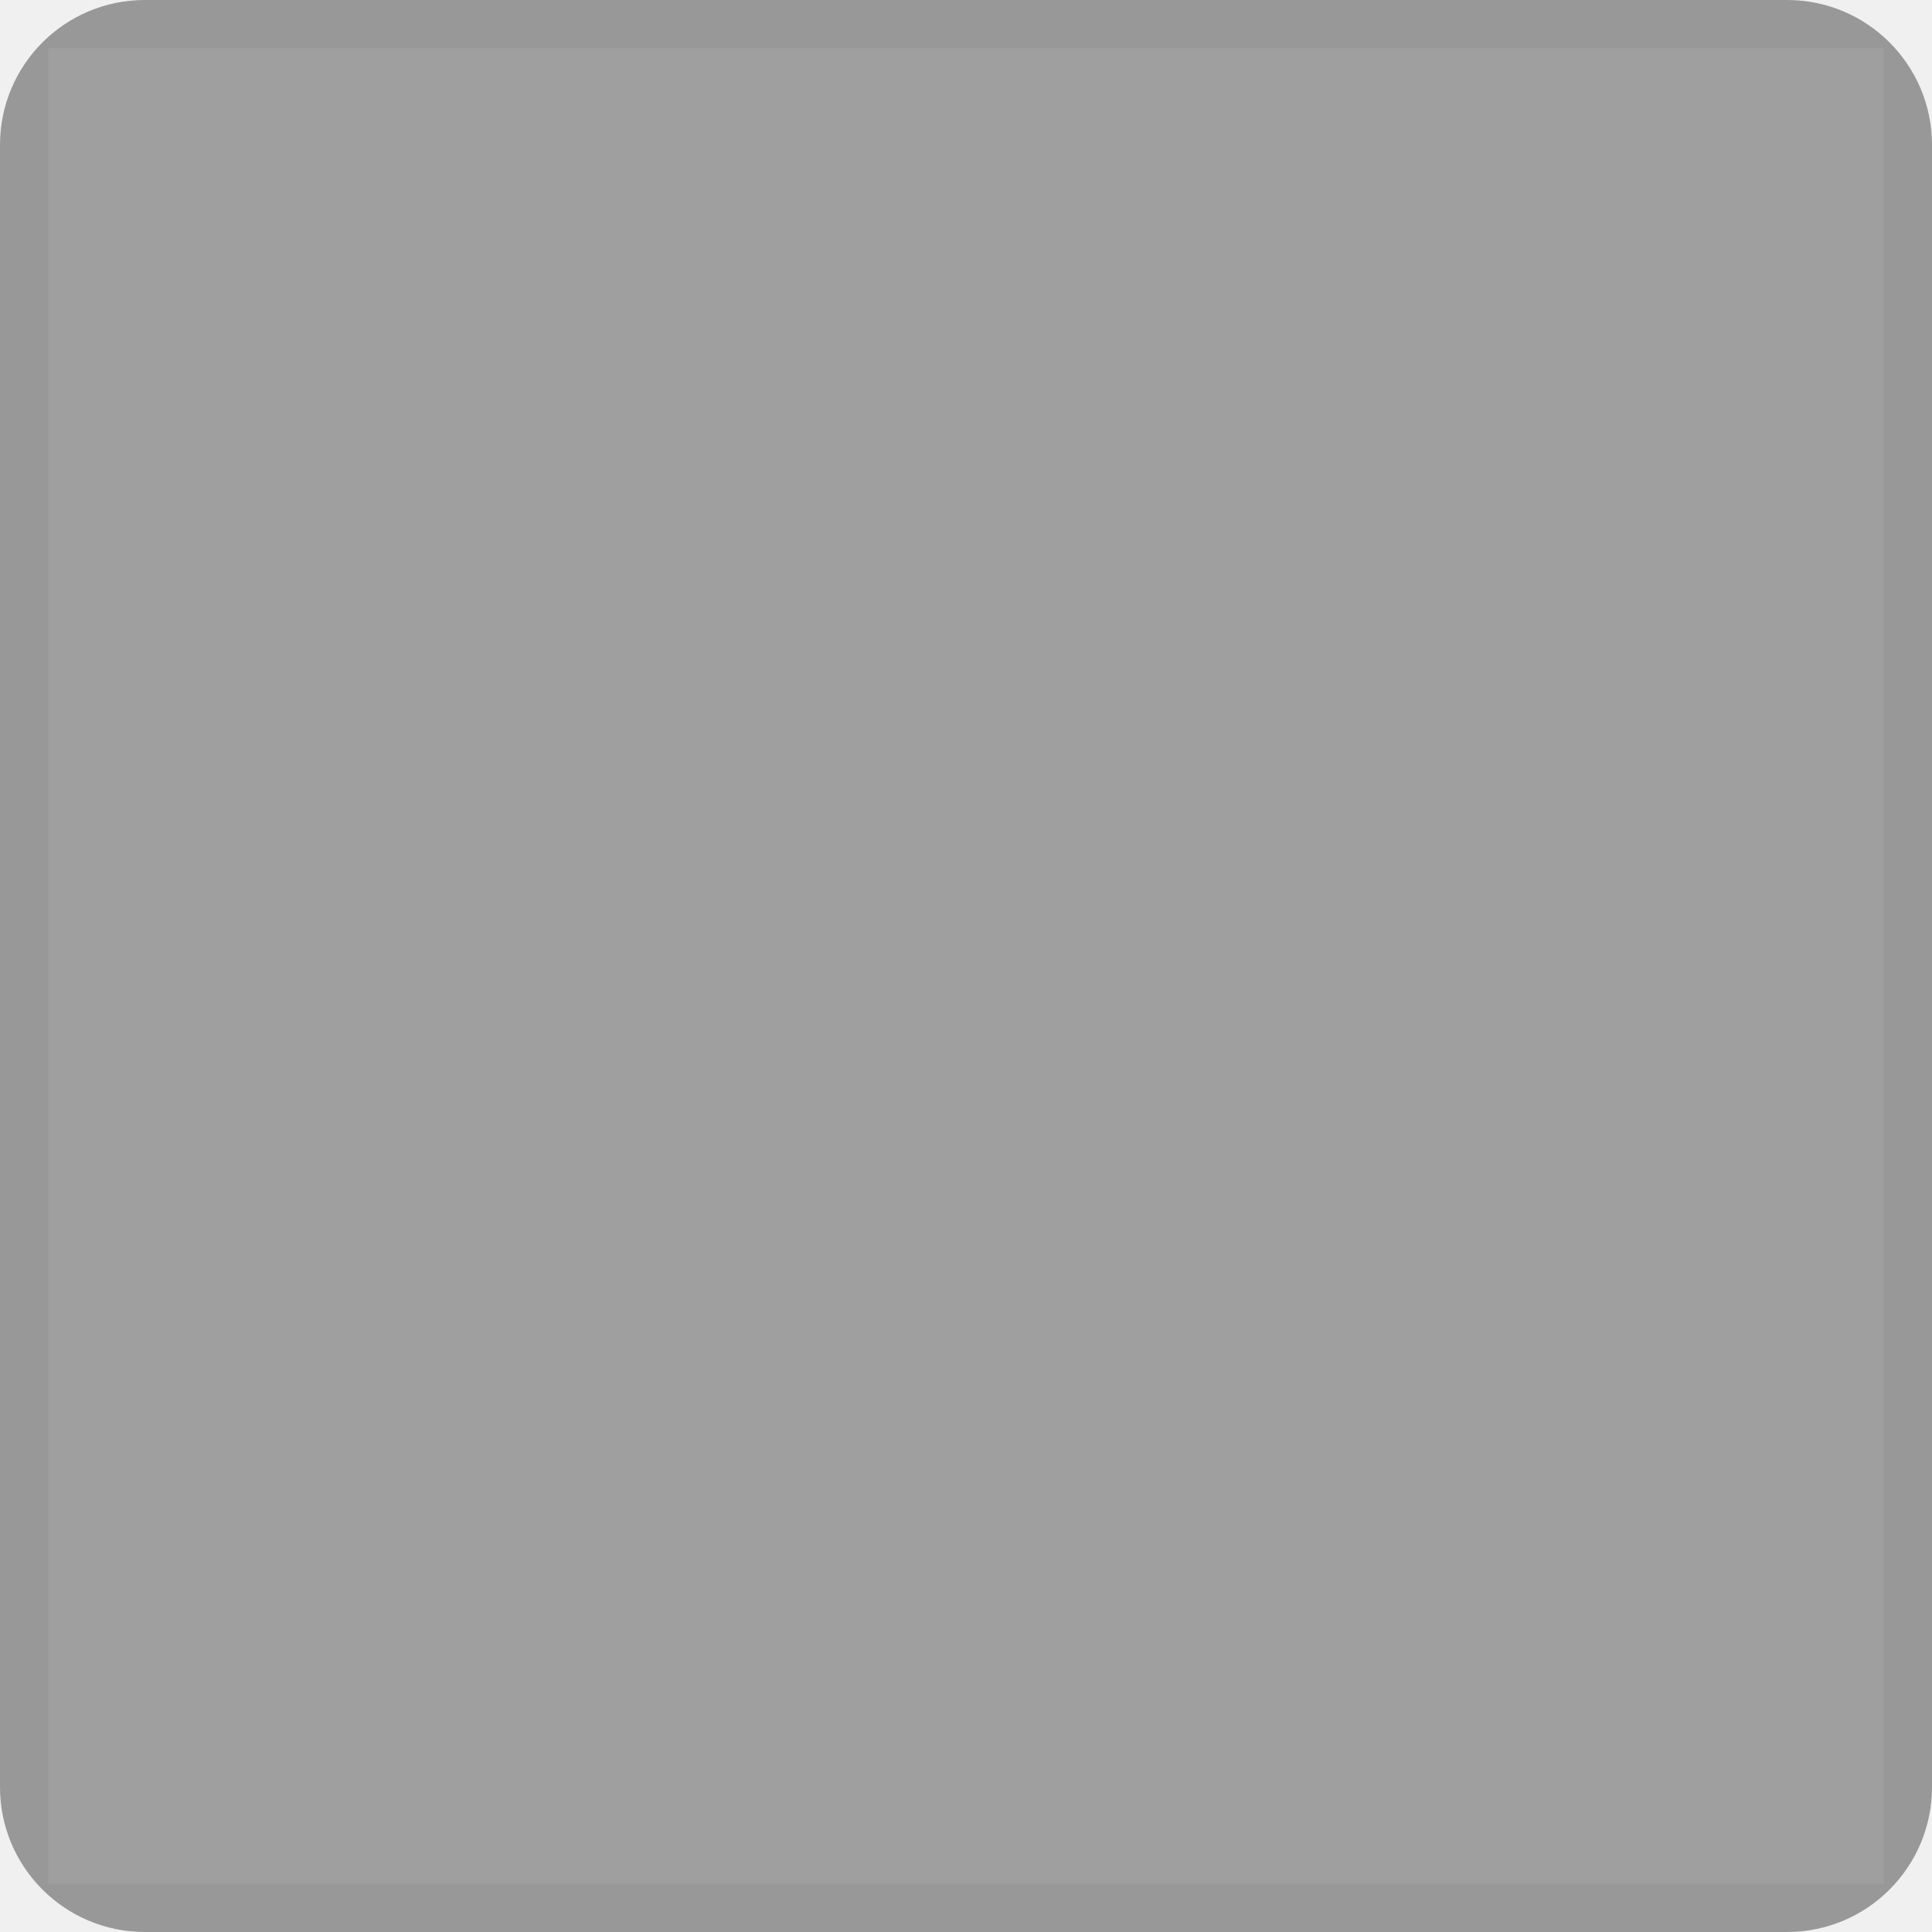
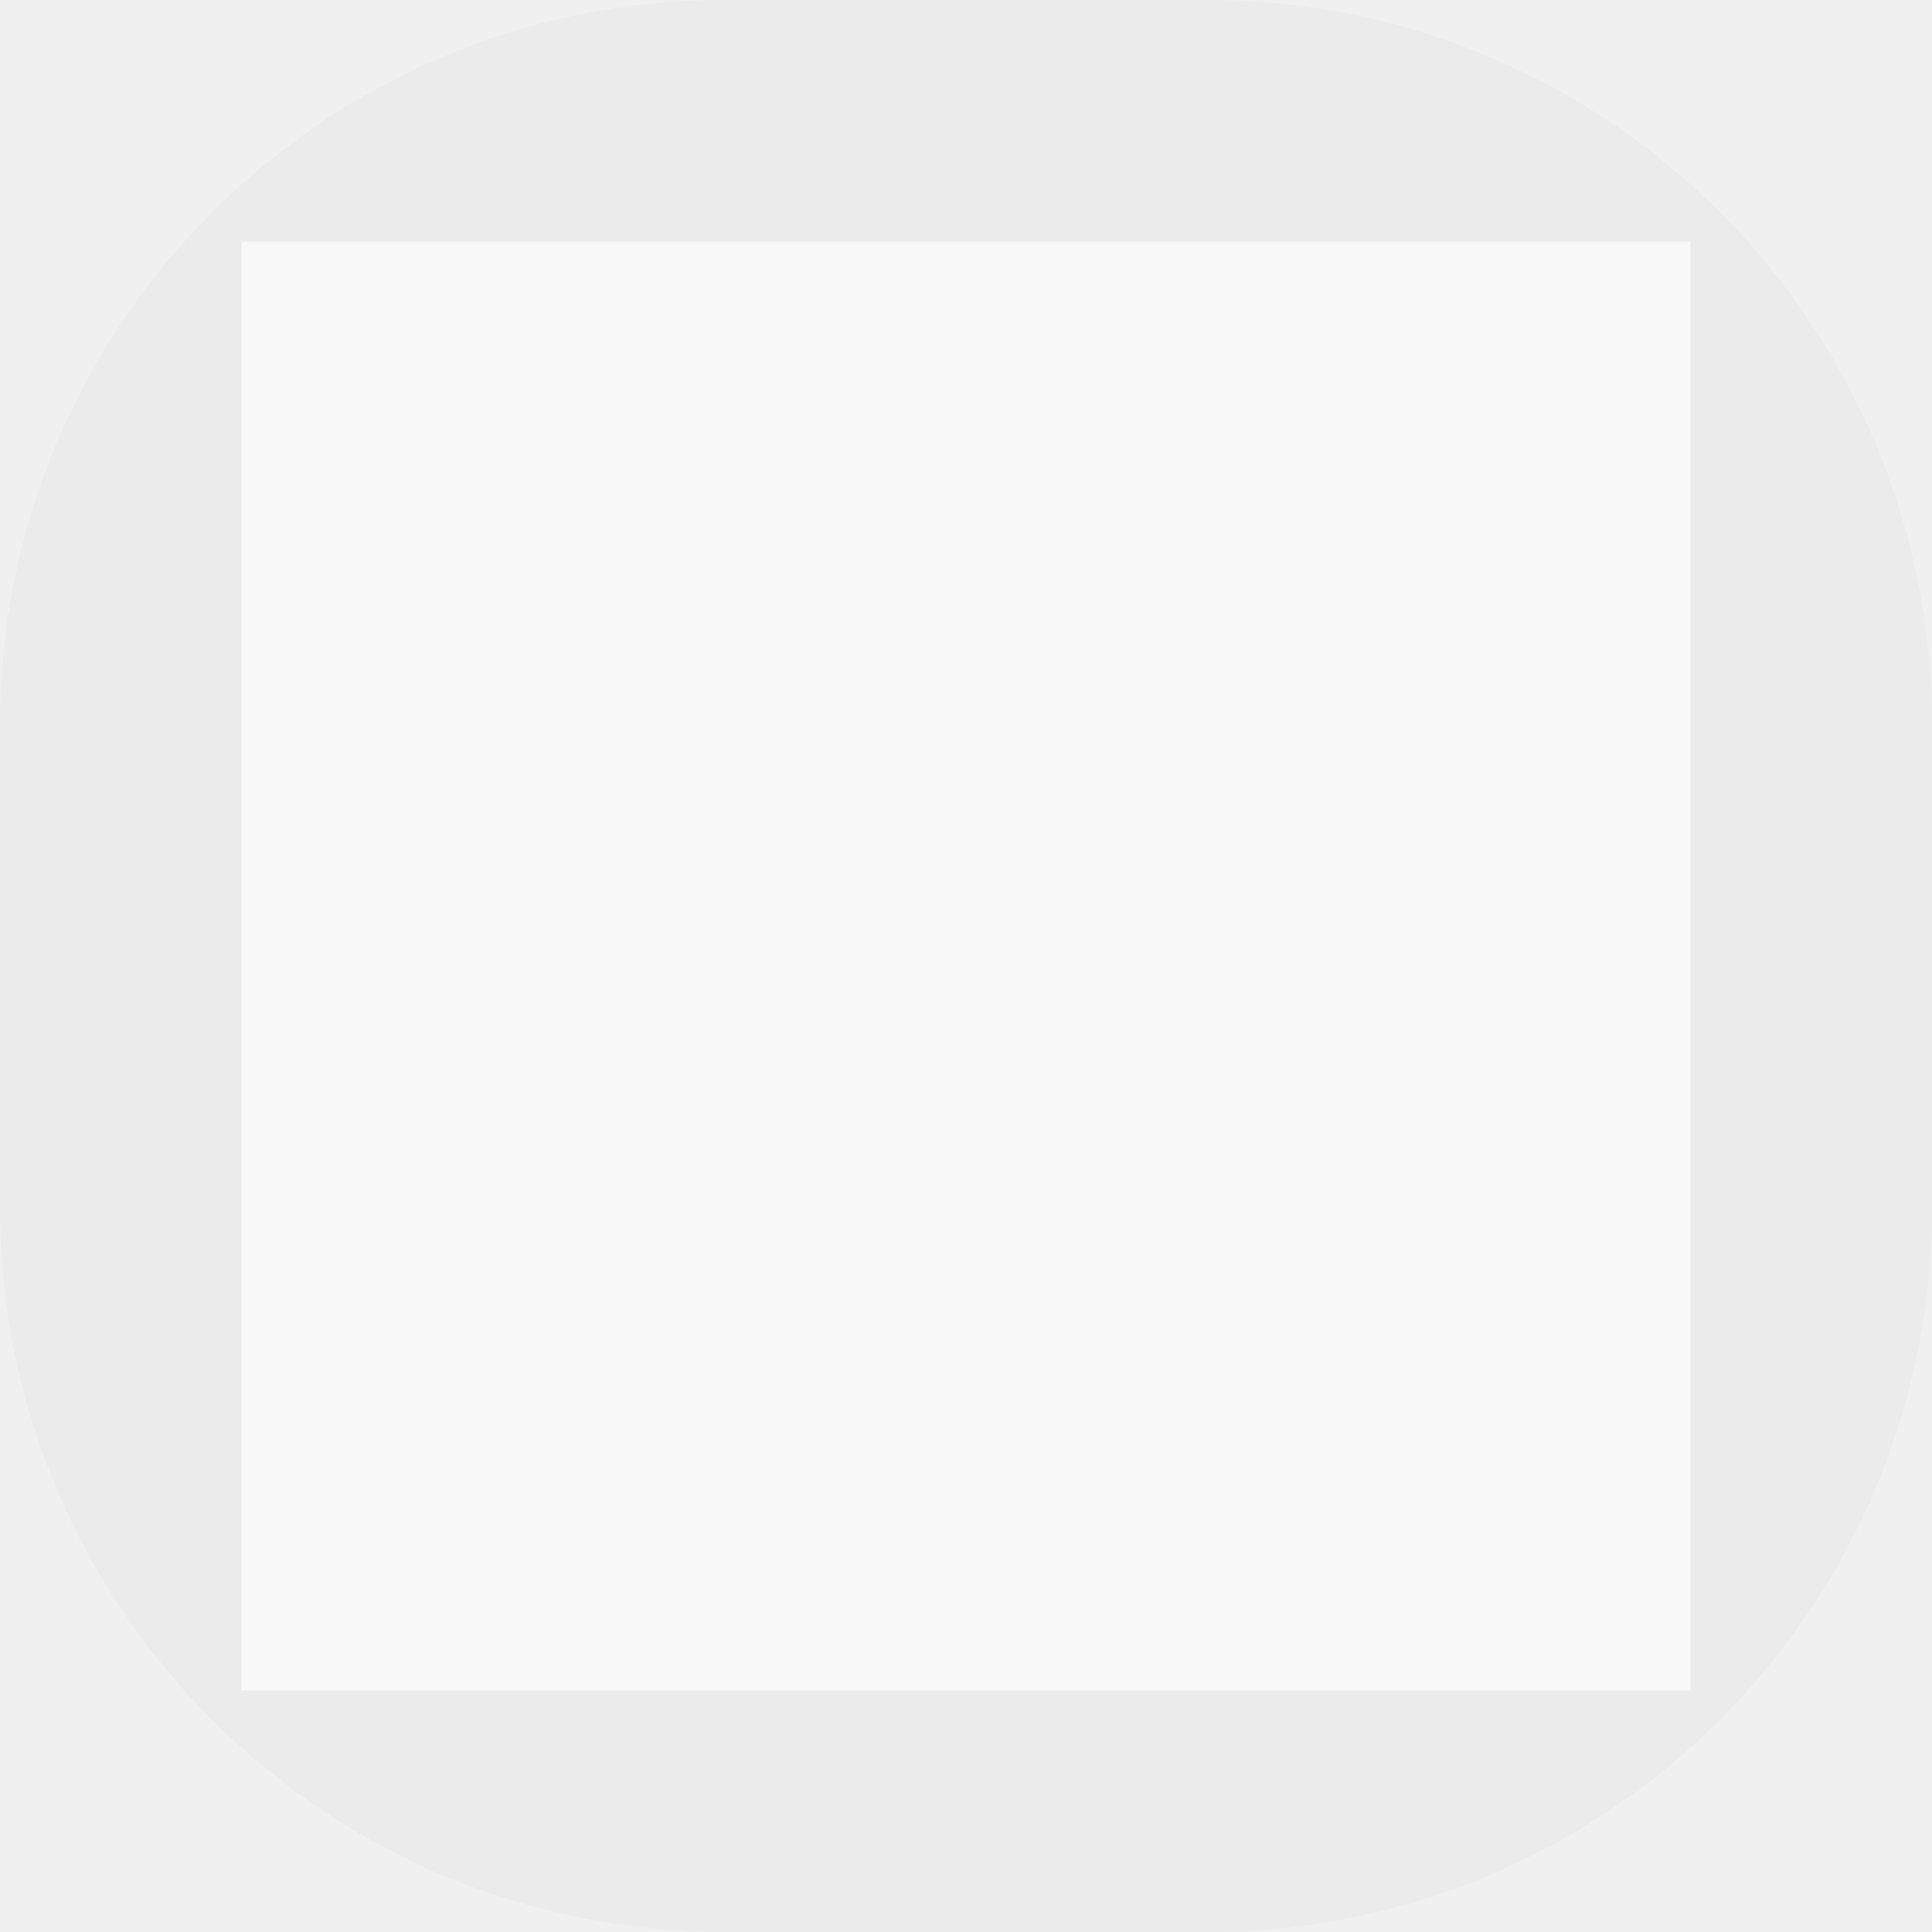
- <svg xmlns="http://www.w3.org/2000/svg" width="80" height="80" viewBox="0 0 80 80" version="1.1" id="svg8">
+ <svg xmlns="http://www.w3.org/2000/svg" width="16" height="16" viewBox="0 0 16 16" version="1.1" id="svg8">
  <defs id="defs2" />
-   <g id="layer1" transform="translate(0,-1042.52)" style="opacity:0.5">
-     <rect style="fill:#404040;fill-opacity:0.999;stroke-linejoin:round" id="rect30" width="80" height="80" x="0" y="1042.52" ry="6" />
-     <rect ry="4.6679688e-05" y="1044.52" x="2" height="76" width="76" id="rect30-3" style="fill:#4d4d4d;fill-opacity:0.999;stroke-linejoin:round" />
+   <g id="layer1" transform="translate(-64,-1042.52)" style="opacity:0.5">
+     <rect style="fill:#e5e5e5;fill-opacity:0.999;stroke-linejoin:round" id="rect30" width="16" height="16" x="64" y="1042.52" ry="6" />
+     <rect ry="4.6679688e-05" y="1044.52" x="66" height="12" width="12" id="rect30-3" style="fill:#ffffff;fill-opacity:0.999;stroke-linejoin:round" />
  </g>
</svg>
